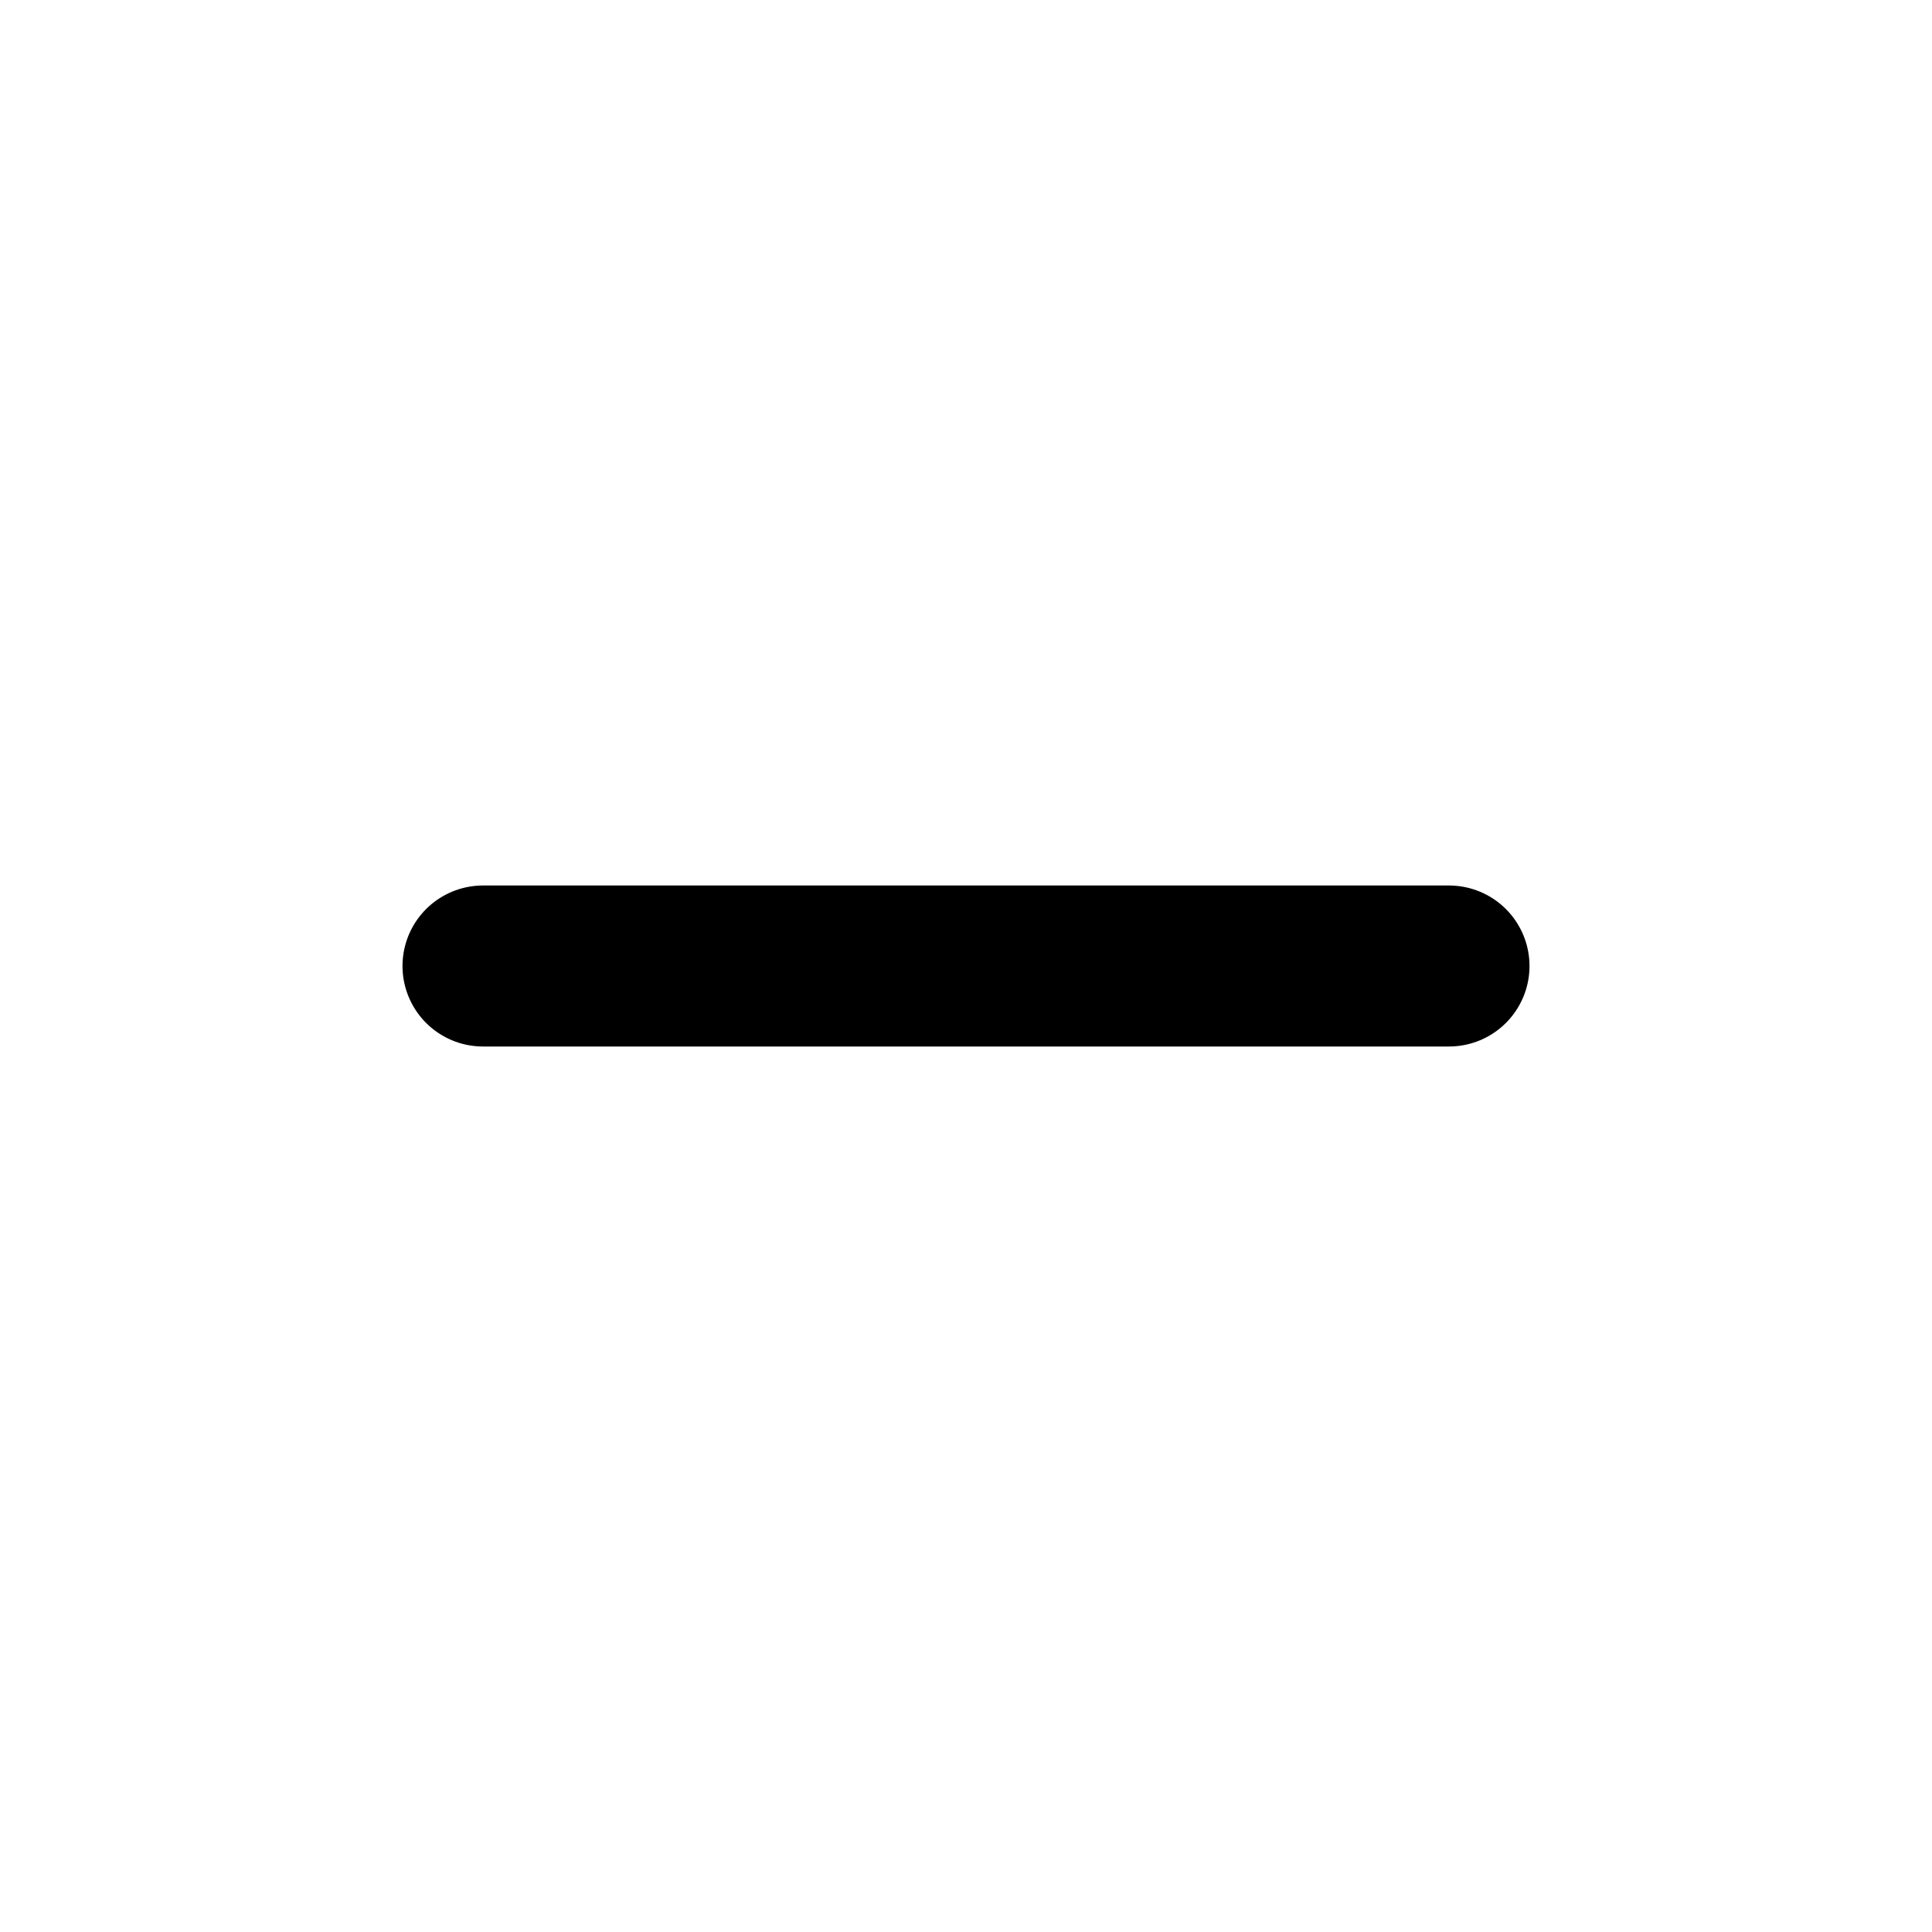
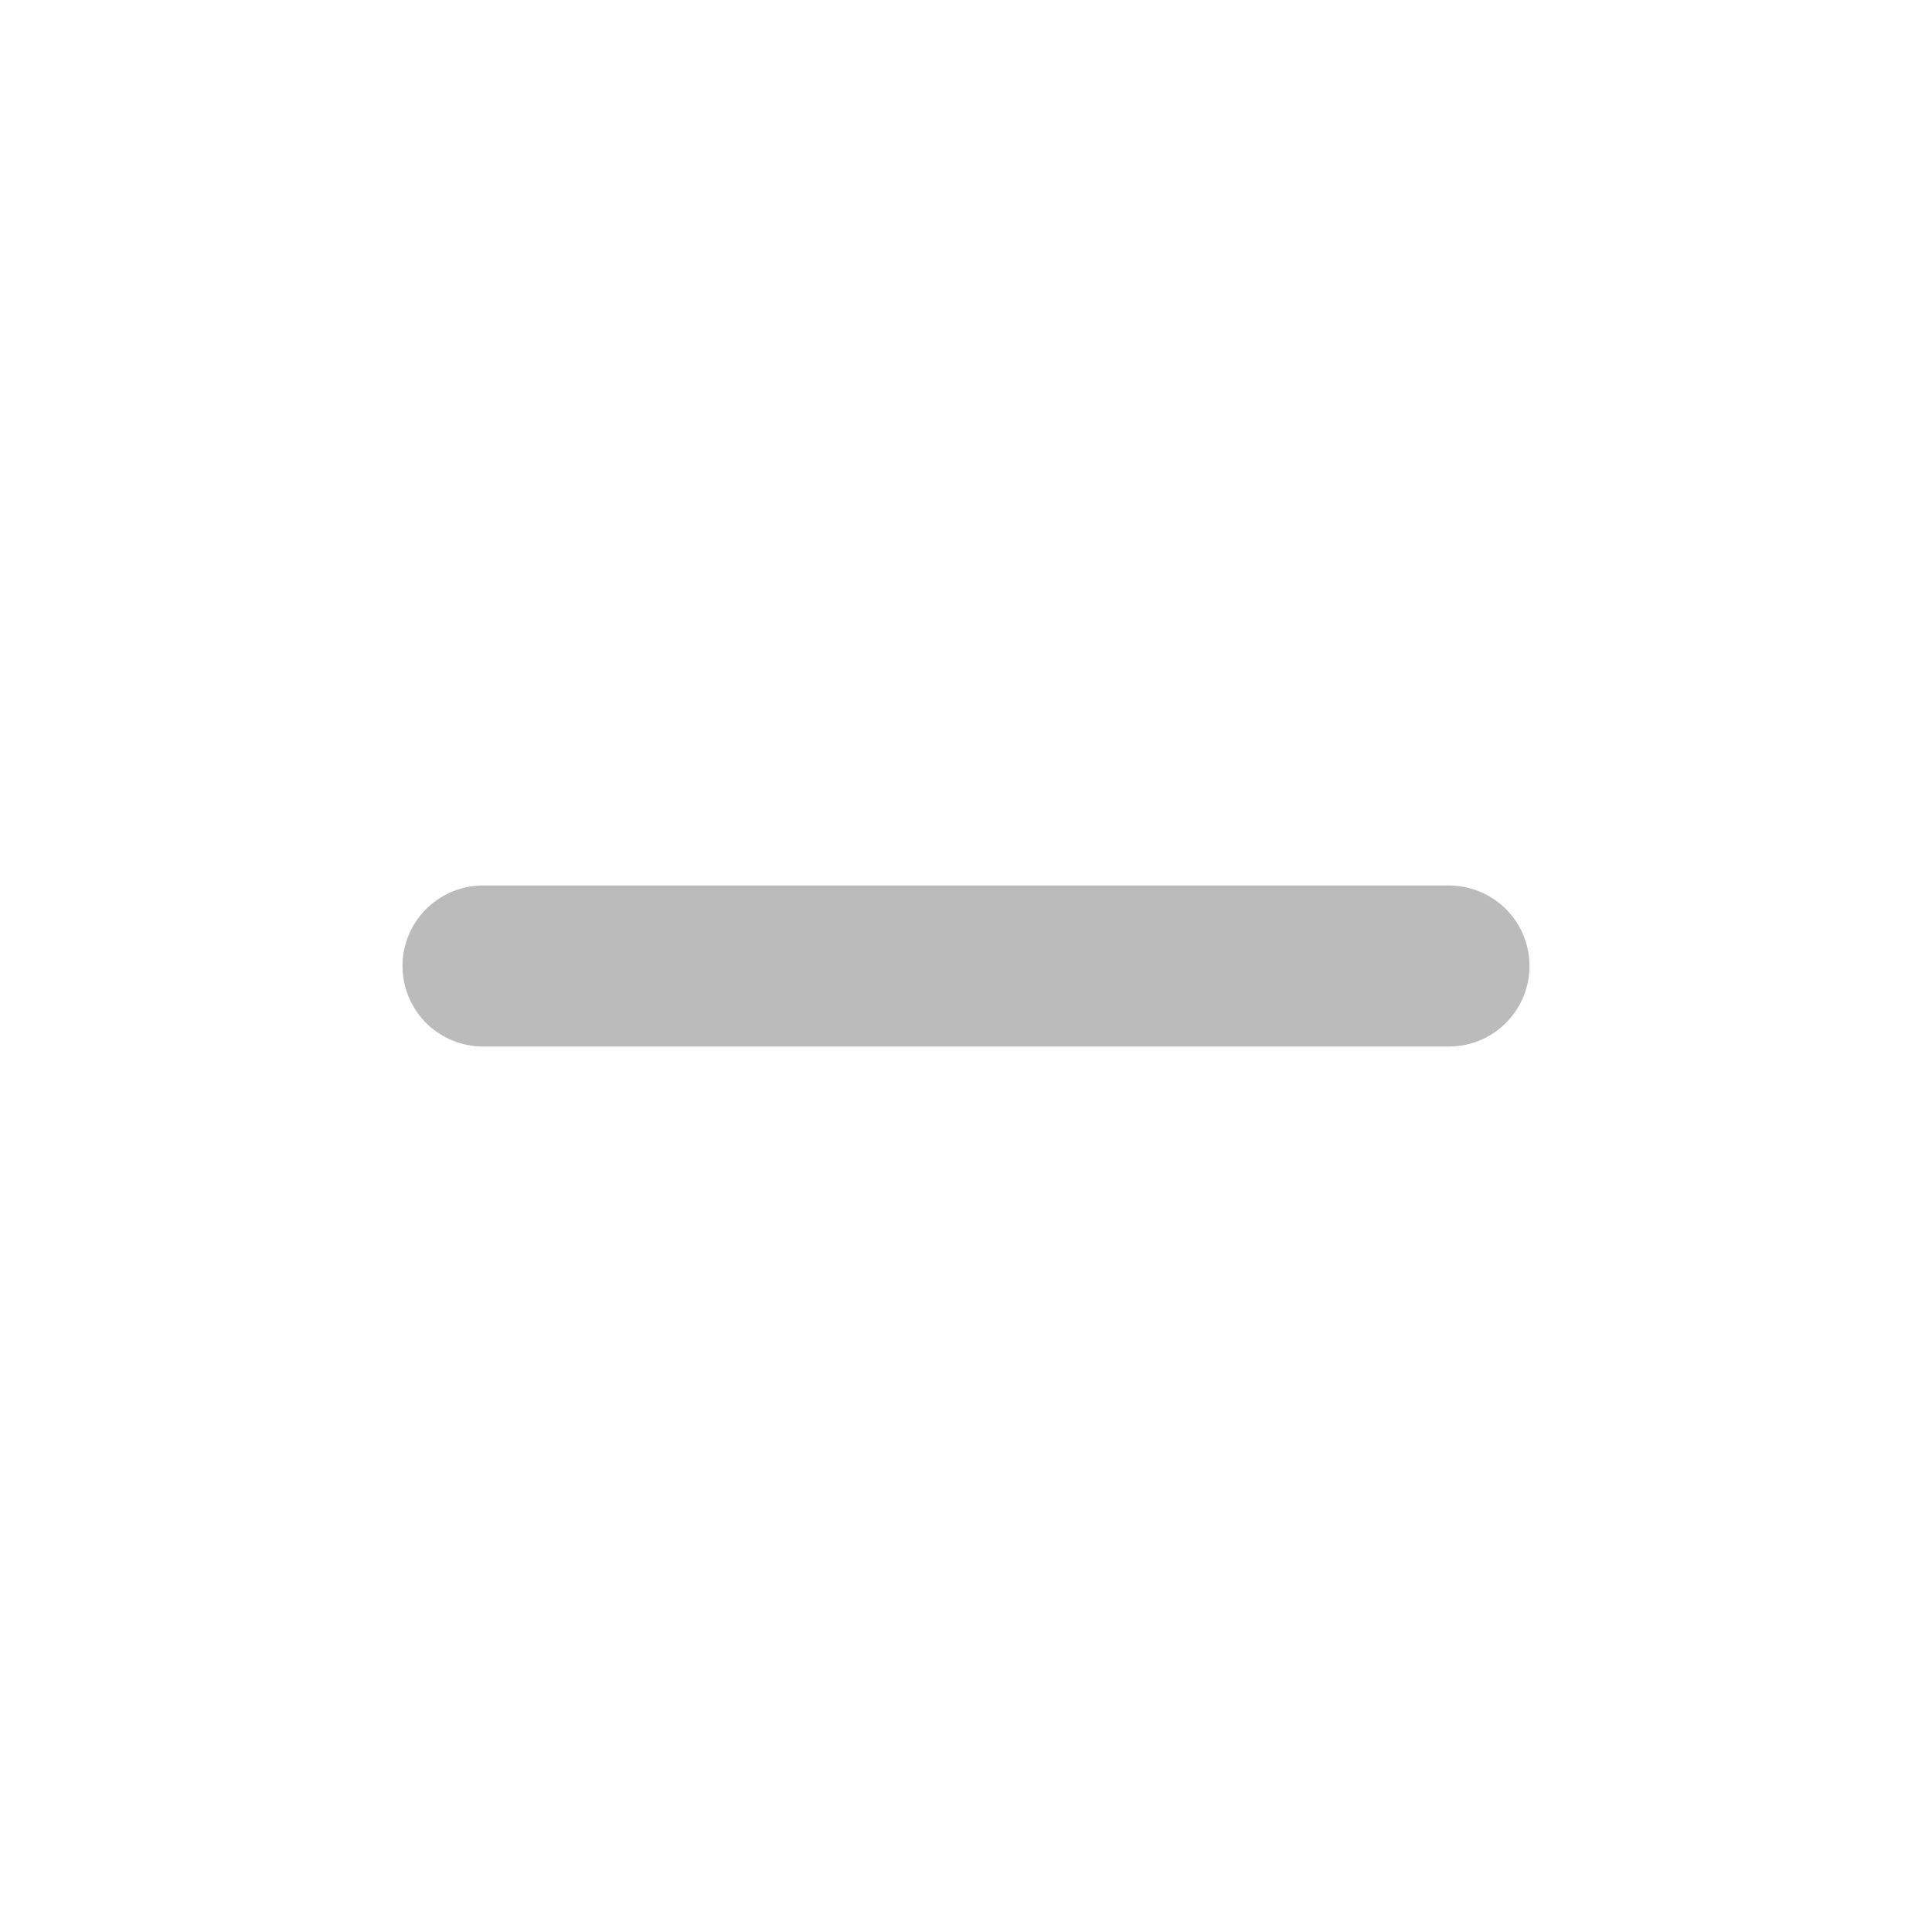
<svg xmlns="http://www.w3.org/2000/svg" viewBox="0 0 24 24" fill="#BBBBBB">
  <g id="SVGRepo_bgCarrier" stroke-width="0" />
  <g id="SVGRepo_tracerCarrier" stroke-linecap="round" stroke-linejoin="round" />
  <g id="SVGRepo_iconCarrier">
-     <path d="M6 12L18 12" stroke="#000000" stroke-width="2" stroke-linecap="round" stroke-linejoin="round" />
+     <path d="M6 12L18 12" stroke="#BBBBBB" stroke-width="2" stroke-linecap="round" stroke-linejoin="round" />
  </g>
</svg>
